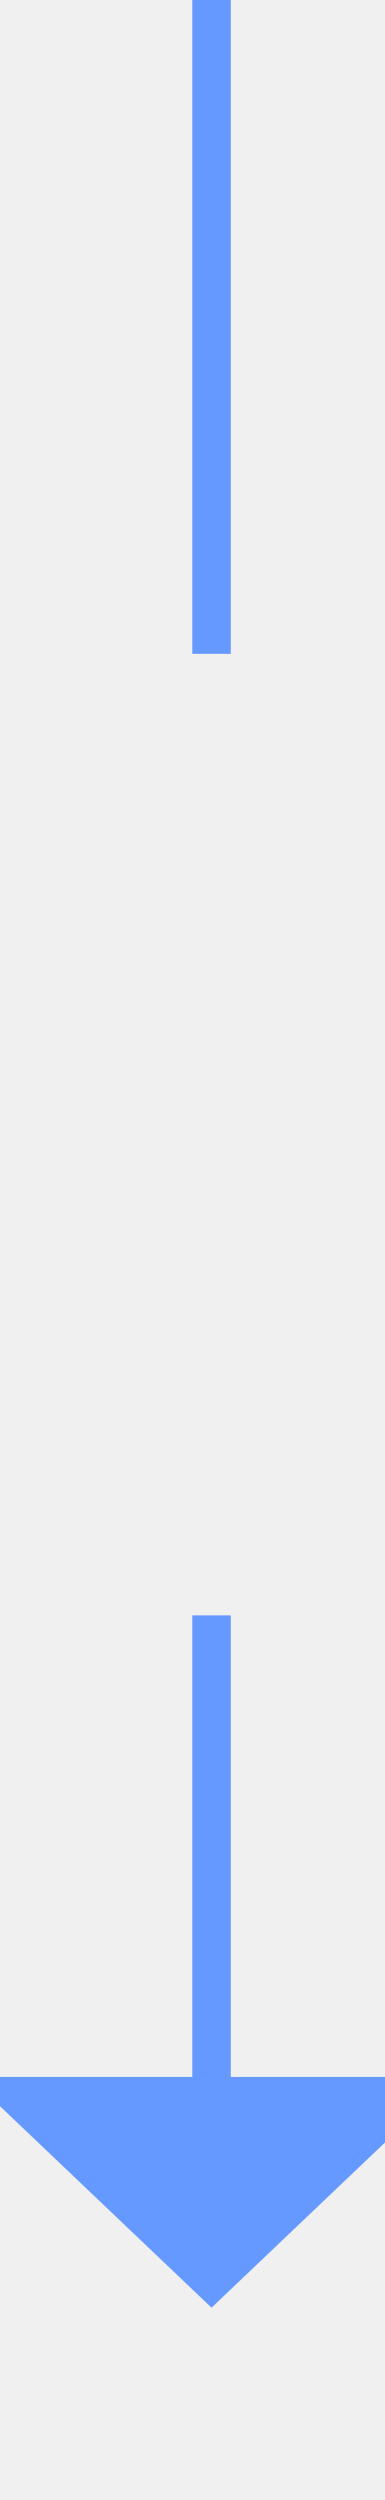
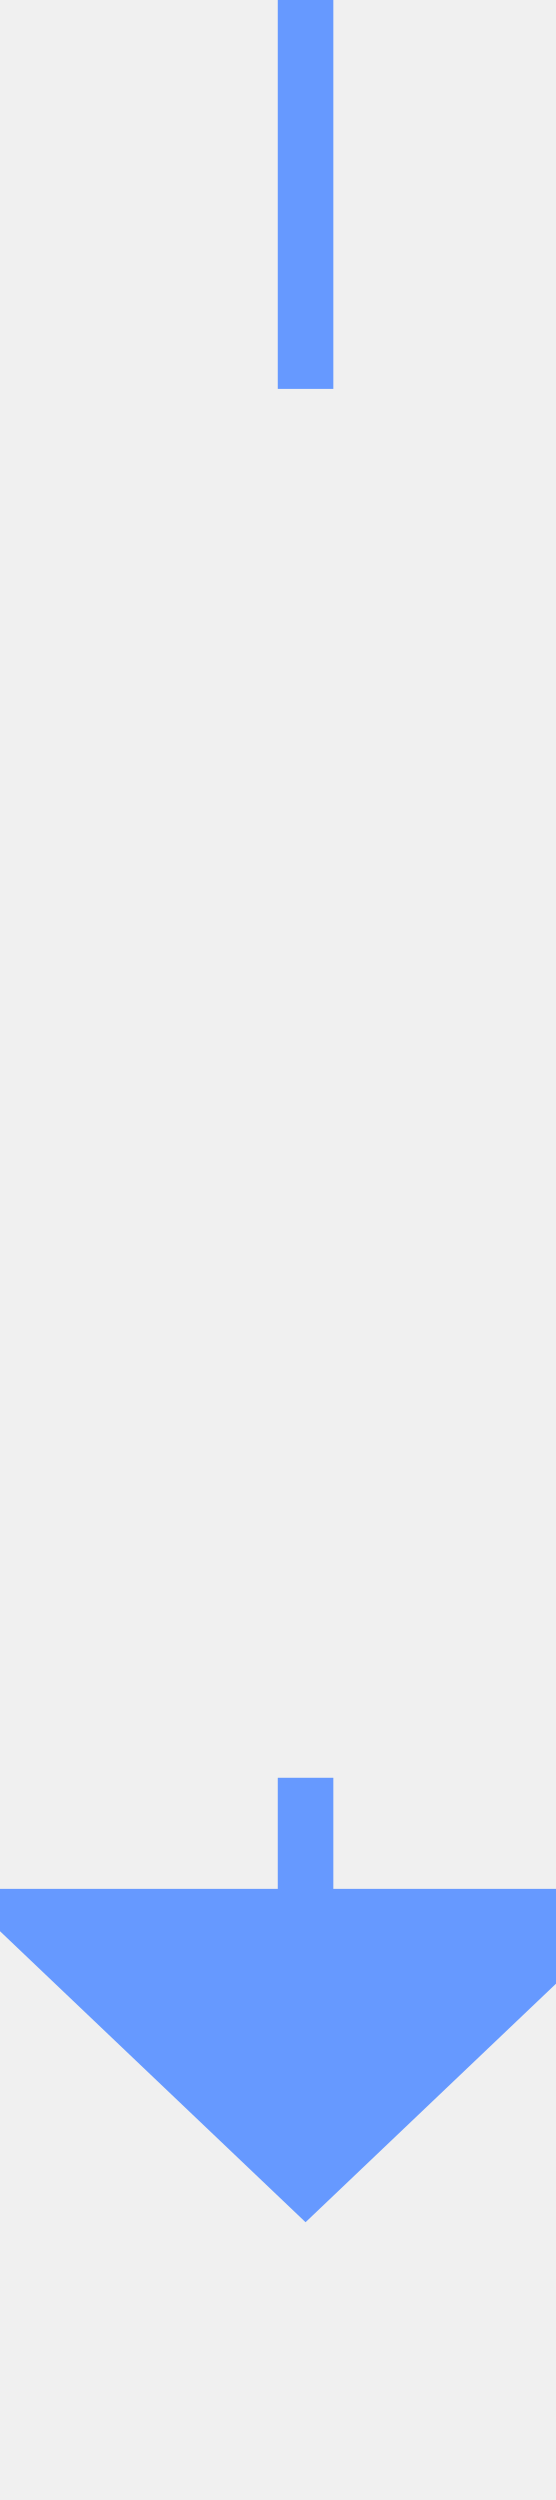
- <svg xmlns="http://www.w3.org/2000/svg" version="1.1" width="10px" height="65px" preserveAspectRatio="xMidYMin meet" viewBox="572 778  8 65">
+ <svg xmlns="http://www.w3.org/2000/svg" version="1.1" width="10px" height="45px" preserveAspectRatio="xMidYMin meet" viewBox="380 678  8 45">
  <defs>
-     <mask fill="white" id="clip177">
-       <path d="M 559.5 795  L 592.5 795  L 592.5 820  L 559.5 820  Z M 559.5 778  L 592.5 778  L 592.5 847  L 559.5 847  Z " fill-rule="evenodd" />
+     <mask fill="white" id="clip58">
+       <path d="M 367.5 685  L 400.5 685  L 400.5 710  L 367.5 710  Z M 367.5 678  L 400.5 678  L 400.5 727  L 367.5 727  Z " fill-rule="evenodd" />
    </mask>
  </defs>
-   <path d="M 576.5 795  L 576.5 778  M 576.5 820  L 576.5 833  " stroke-width="1" stroke="#6699ff" fill="none" />
-   <path d="M 570.2 832  L 576.5 838  L 582.8 832  L 570.2 832  Z " fill-rule="nonzero" fill="#6699ff" stroke="none" mask="url(#clip177)" />
+   <path d="M 384.5 685  L 384.5 678  M 384.5 710  L 384.5 713  " stroke-width="1" stroke="#6699ff" fill="none" />
+   <path d="M 378.2 712  L 384.5 718  L 390.8 712  L 378.2 712  Z " fill-rule="nonzero" fill="#6699ff" stroke="none" mask="url(#clip58)" />
</svg>
